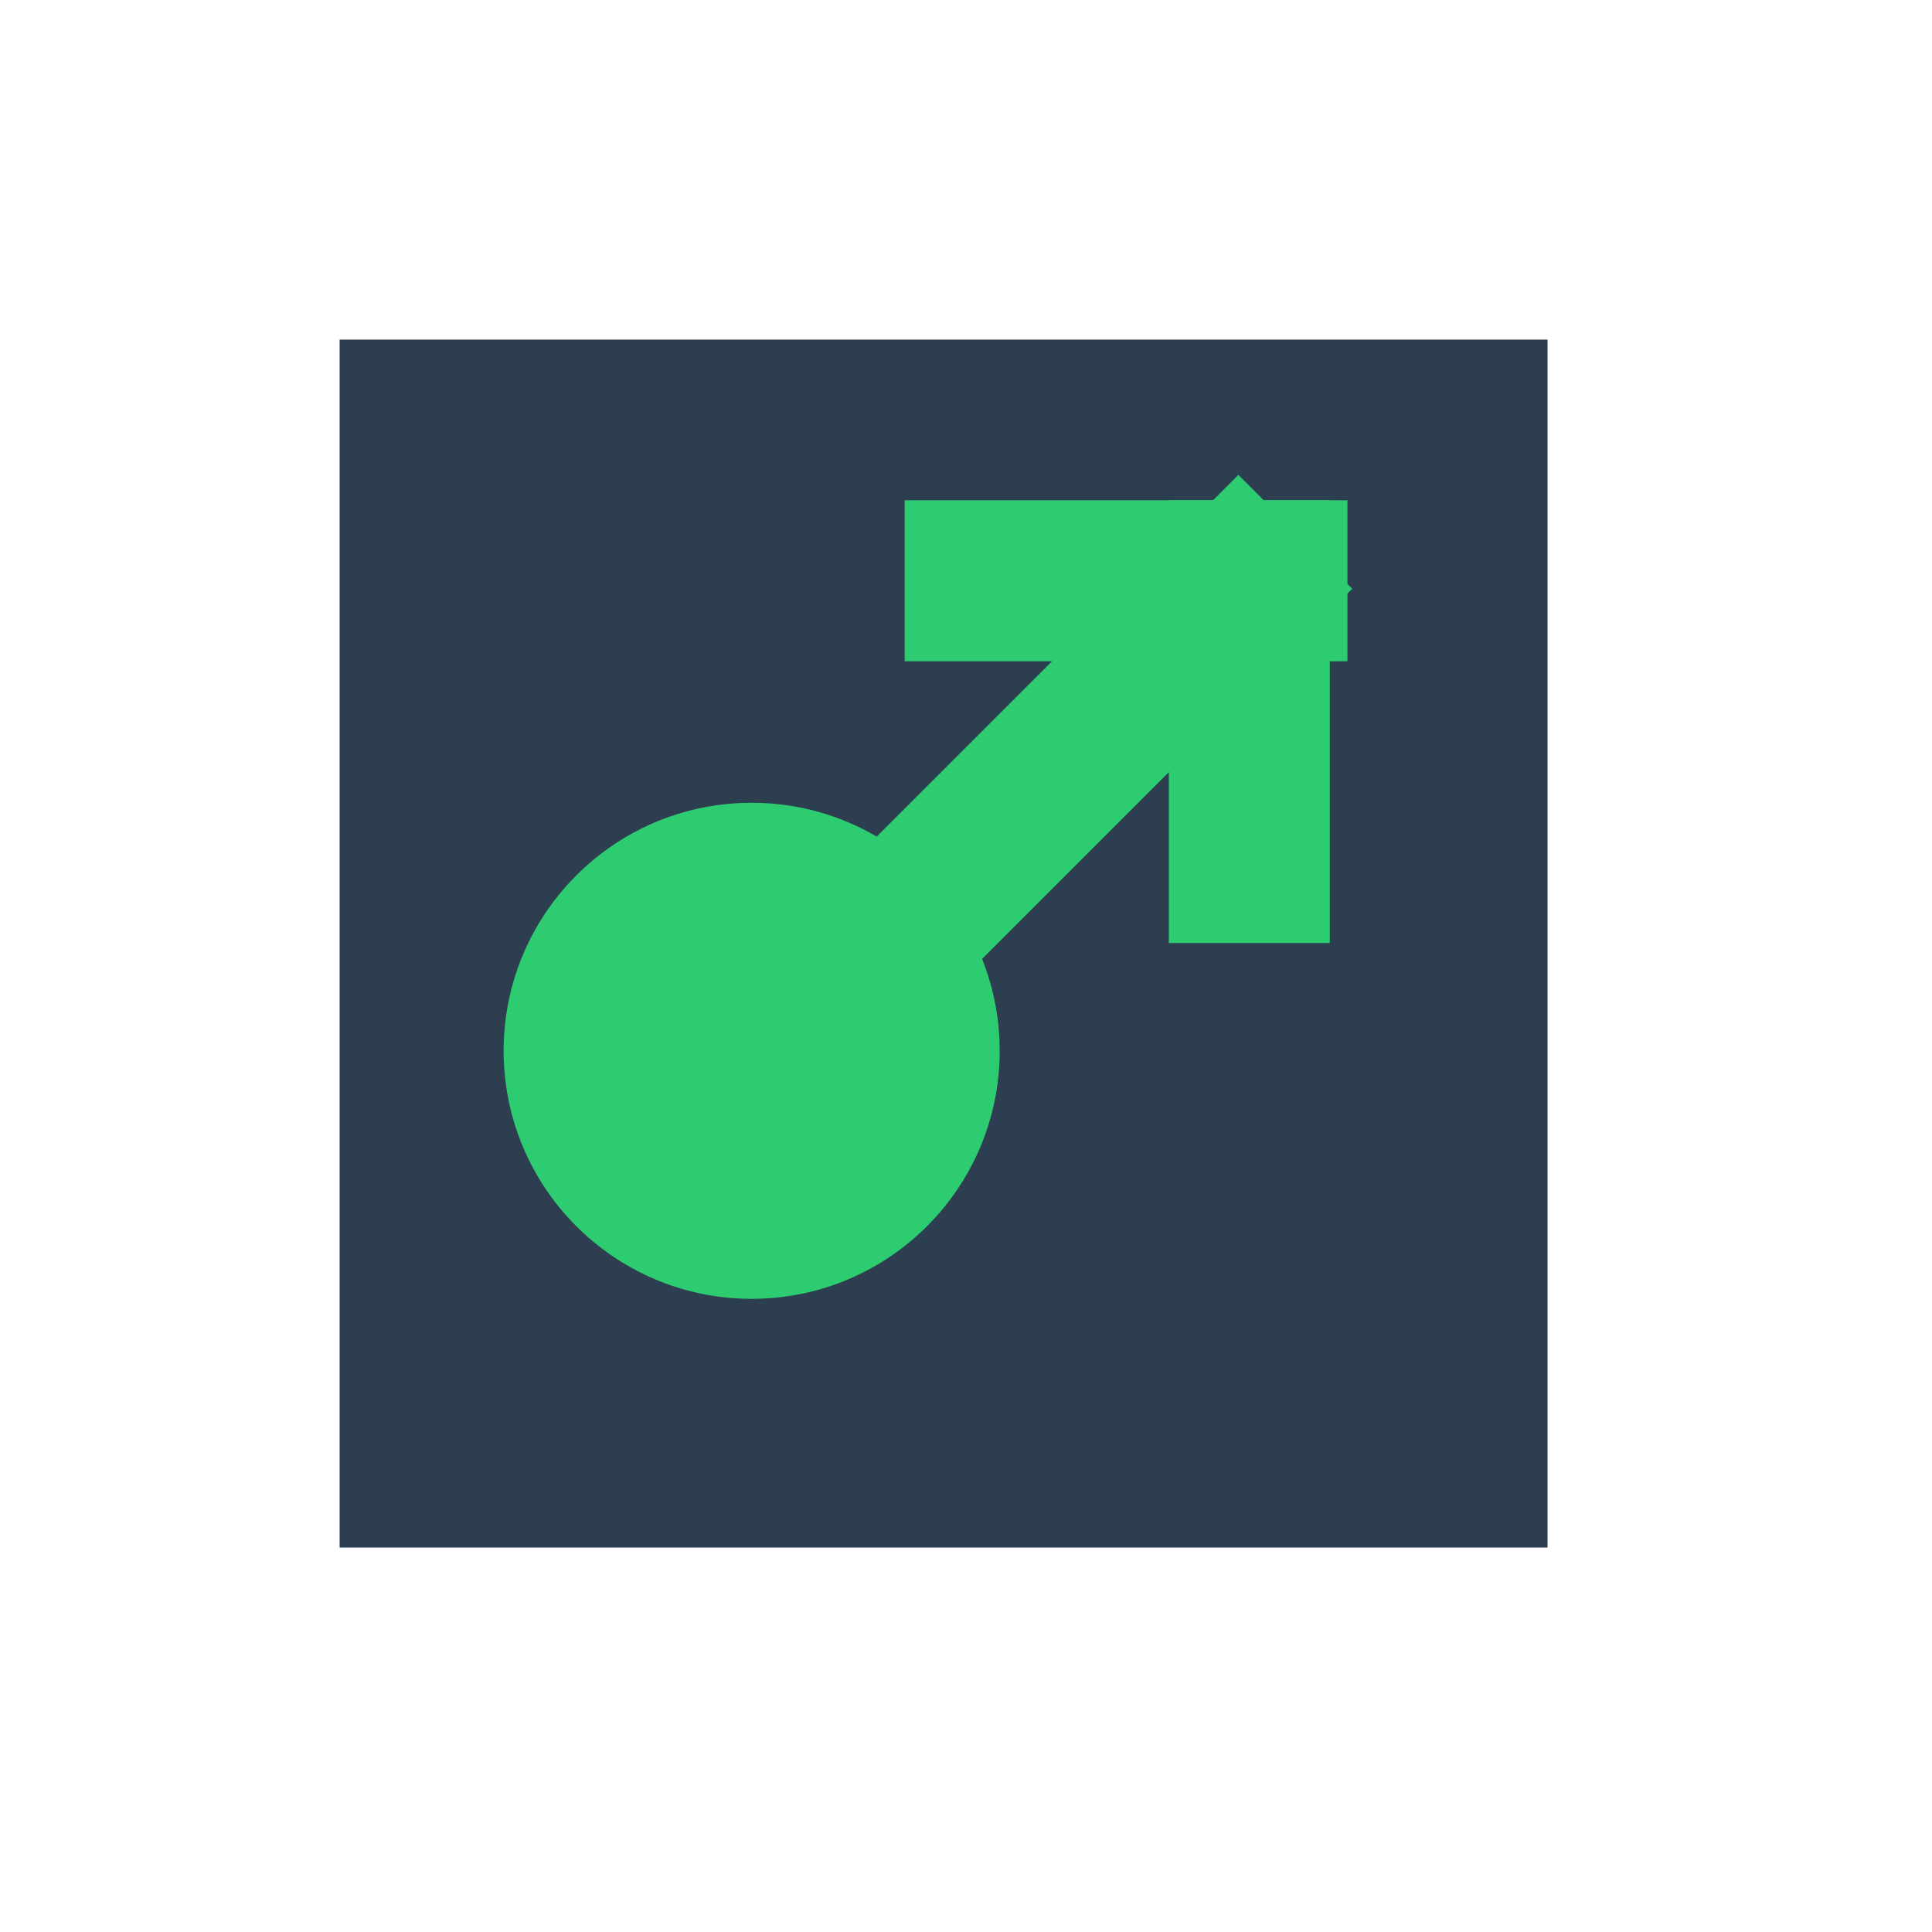
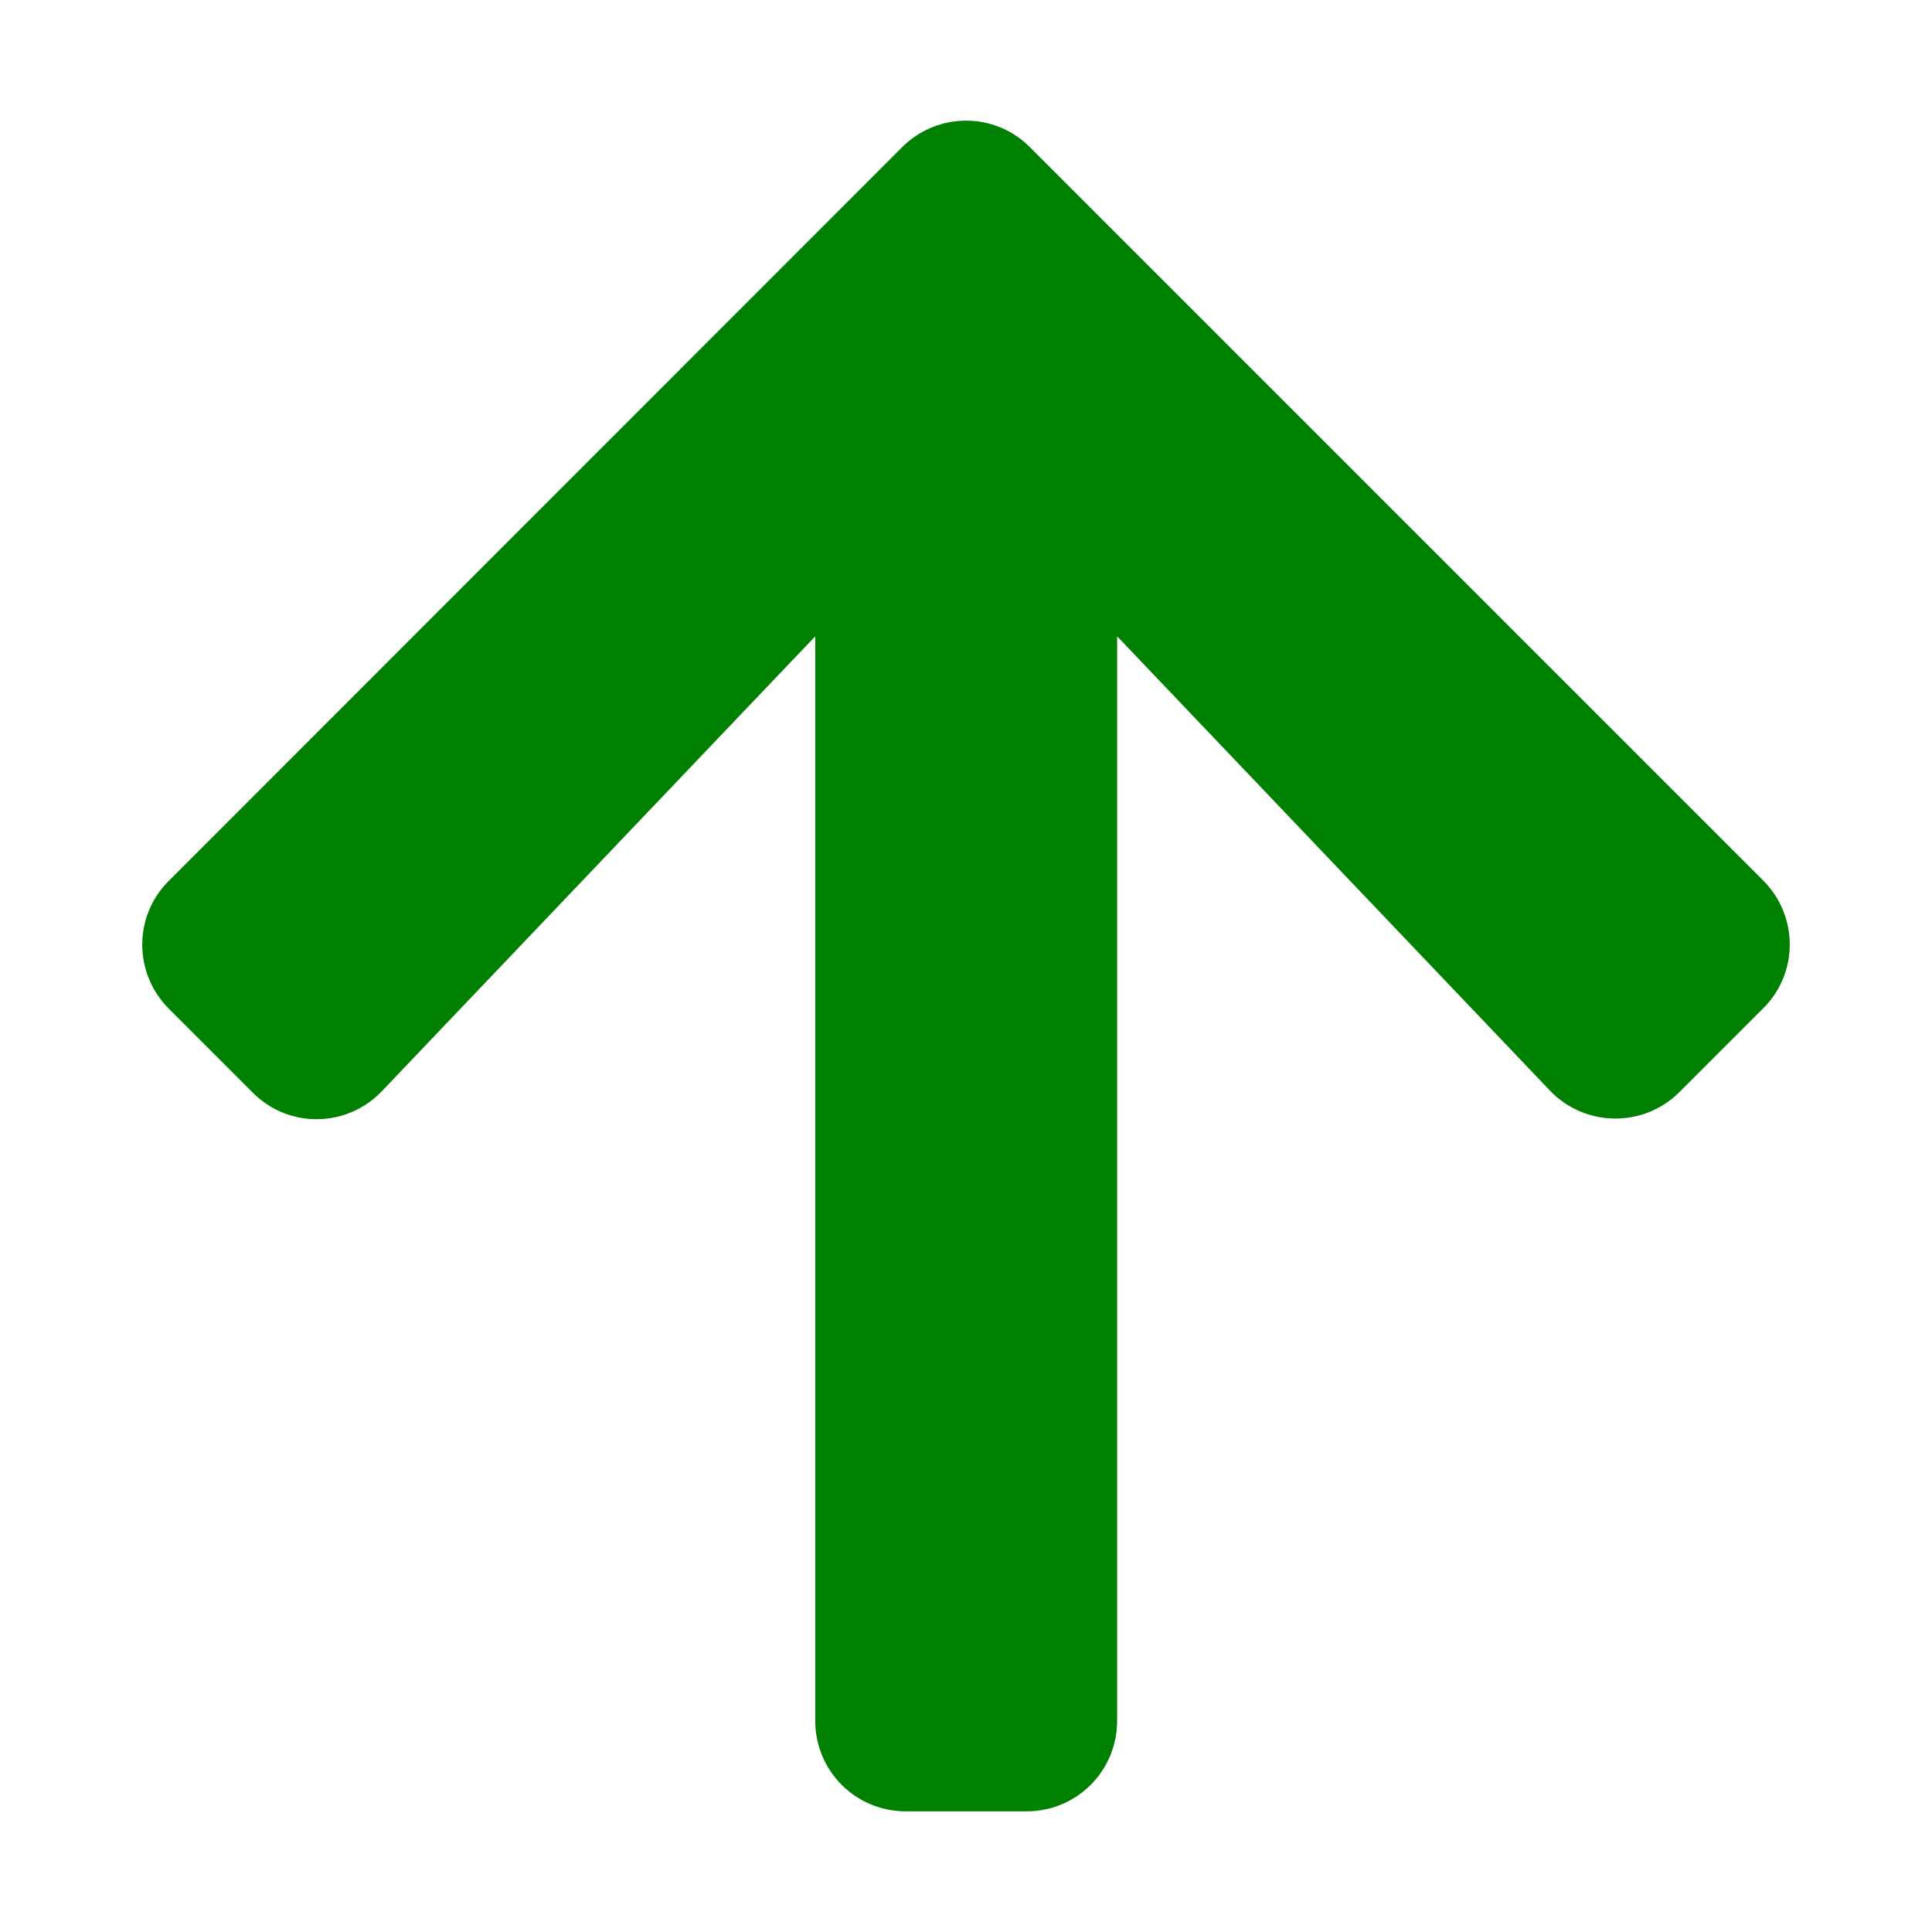
- <svg xmlns="http://www.w3.org/2000/svg" width="38.4pt" height="38.4pt">
-   <defs color="#53b7ec" fill="#53b7ec" />
-   <g id="layer0" color="#53b7ec" fill="#53b7ec">
-     <rect id="shape0" transform="translate(9.00002, 9.00002)" fill="#2c3e50" fill-rule="evenodd" stroke="#003bc3" stroke-width="0" stroke-linecap="square" stroke-linejoin="miter" stroke-miterlimit="2.013" width="24.009pt" height="24.009pt" />
-     <rect id="rect3314" transform="translate(30.9748, 13.2578)" fill="#2ecc71" width="3.2pt" height="8.8pt" />
-     <rect id="rect3320" transform="matrix(0 1 1 0 23.9748 13.2578)" fill="#2ecc71" width="3.2pt" height="8.8pt" />
-     <rect id="rect3282" transform="matrix(0.707107 0.707107 0.707107 -0.707107 22.064 23.34)" fill="#2ecc71" width="3.2pt" height="11.407pt" />
-     <path id="shape1" transform="translate(13.347, 21.2746)" fill="#2ecc71" fill-rule="evenodd" stroke="#003bc3" stroke-width="0" stroke-linecap="square" stroke-linejoin="miter" stroke-miterlimit="2" d="M13.137 6.226C12.947 2.634 9.906 -0.137 6.312 0.005C2.719 0.148 -0.093 3.152 0.002 6.747C0.097 10.341 3.064 13.193 6.66 13.145C10.256 13.098 13.146 10.169 13.146 6.573" />
-   </g>
+ <svg xmlns="http://www.w3.org/2000/svg" height="512" width="512" id="svg4" version="1.1" class="svg-inline--fa fa-arrow-up fa-w-14 fa-9x" viewBox="0 0 512 512" role="img" data-icon="arrow-up" data-prefix="fas" focusable="false" aria-hidden="true">
+   <defs id="defs8" />
+   <path style="fill:#008000" id="path2" d="m 66.95,289.525 -22.2,-22.2 c -9.4,-9.4 -9.4,-24.6 0,-33.9 l 194.3,-194.4 c 9.4,-9.4 24.6,-9.4 33.9,0 l 194.3,194.3 c 9.4,9.4 9.4,24.6 0,33.9 l -22.2,22.2 c -9.5,9.5 -25,9.3 -34.3,-0.4 l -114.7,-120.4 v 287.4 c 0,13.3 -10.7,24 -24,24 h -32 c -13.3,0 -24,-10.7 -24,-24 v -287.4 l -114.8,120.5 c -9.3,9.8 -24.8,10 -34.3,0.4 z" />
</svg>
